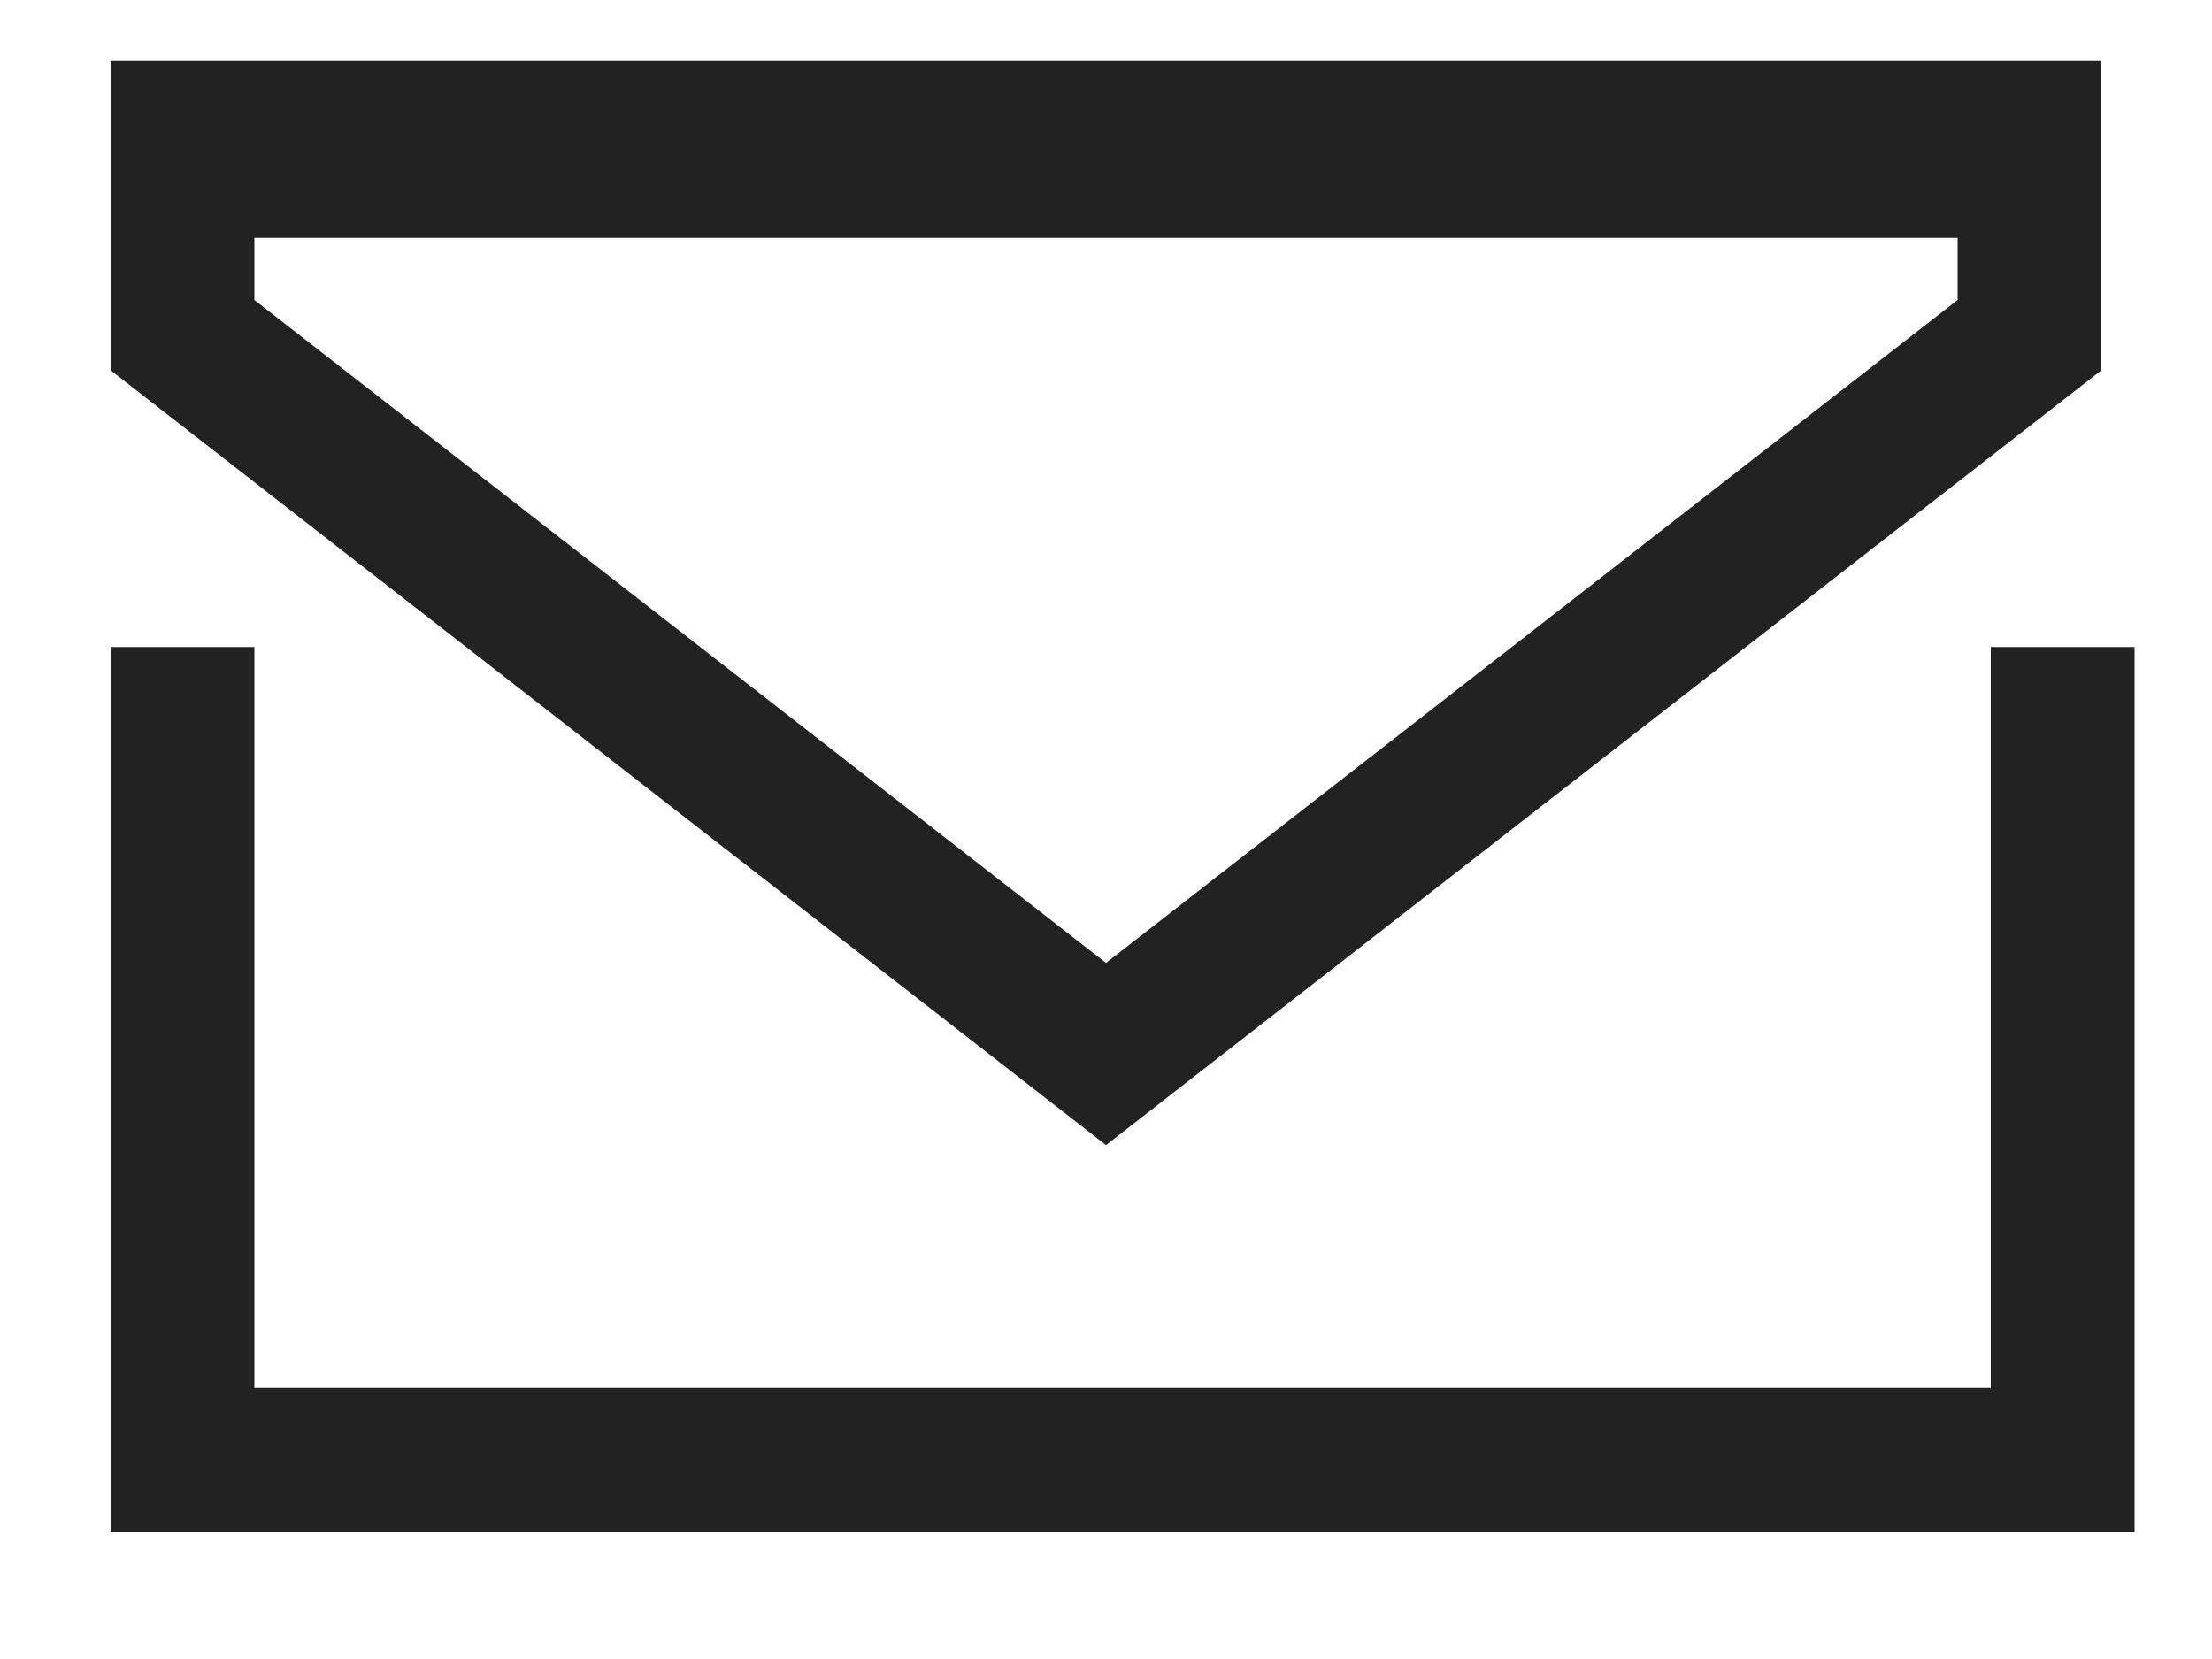
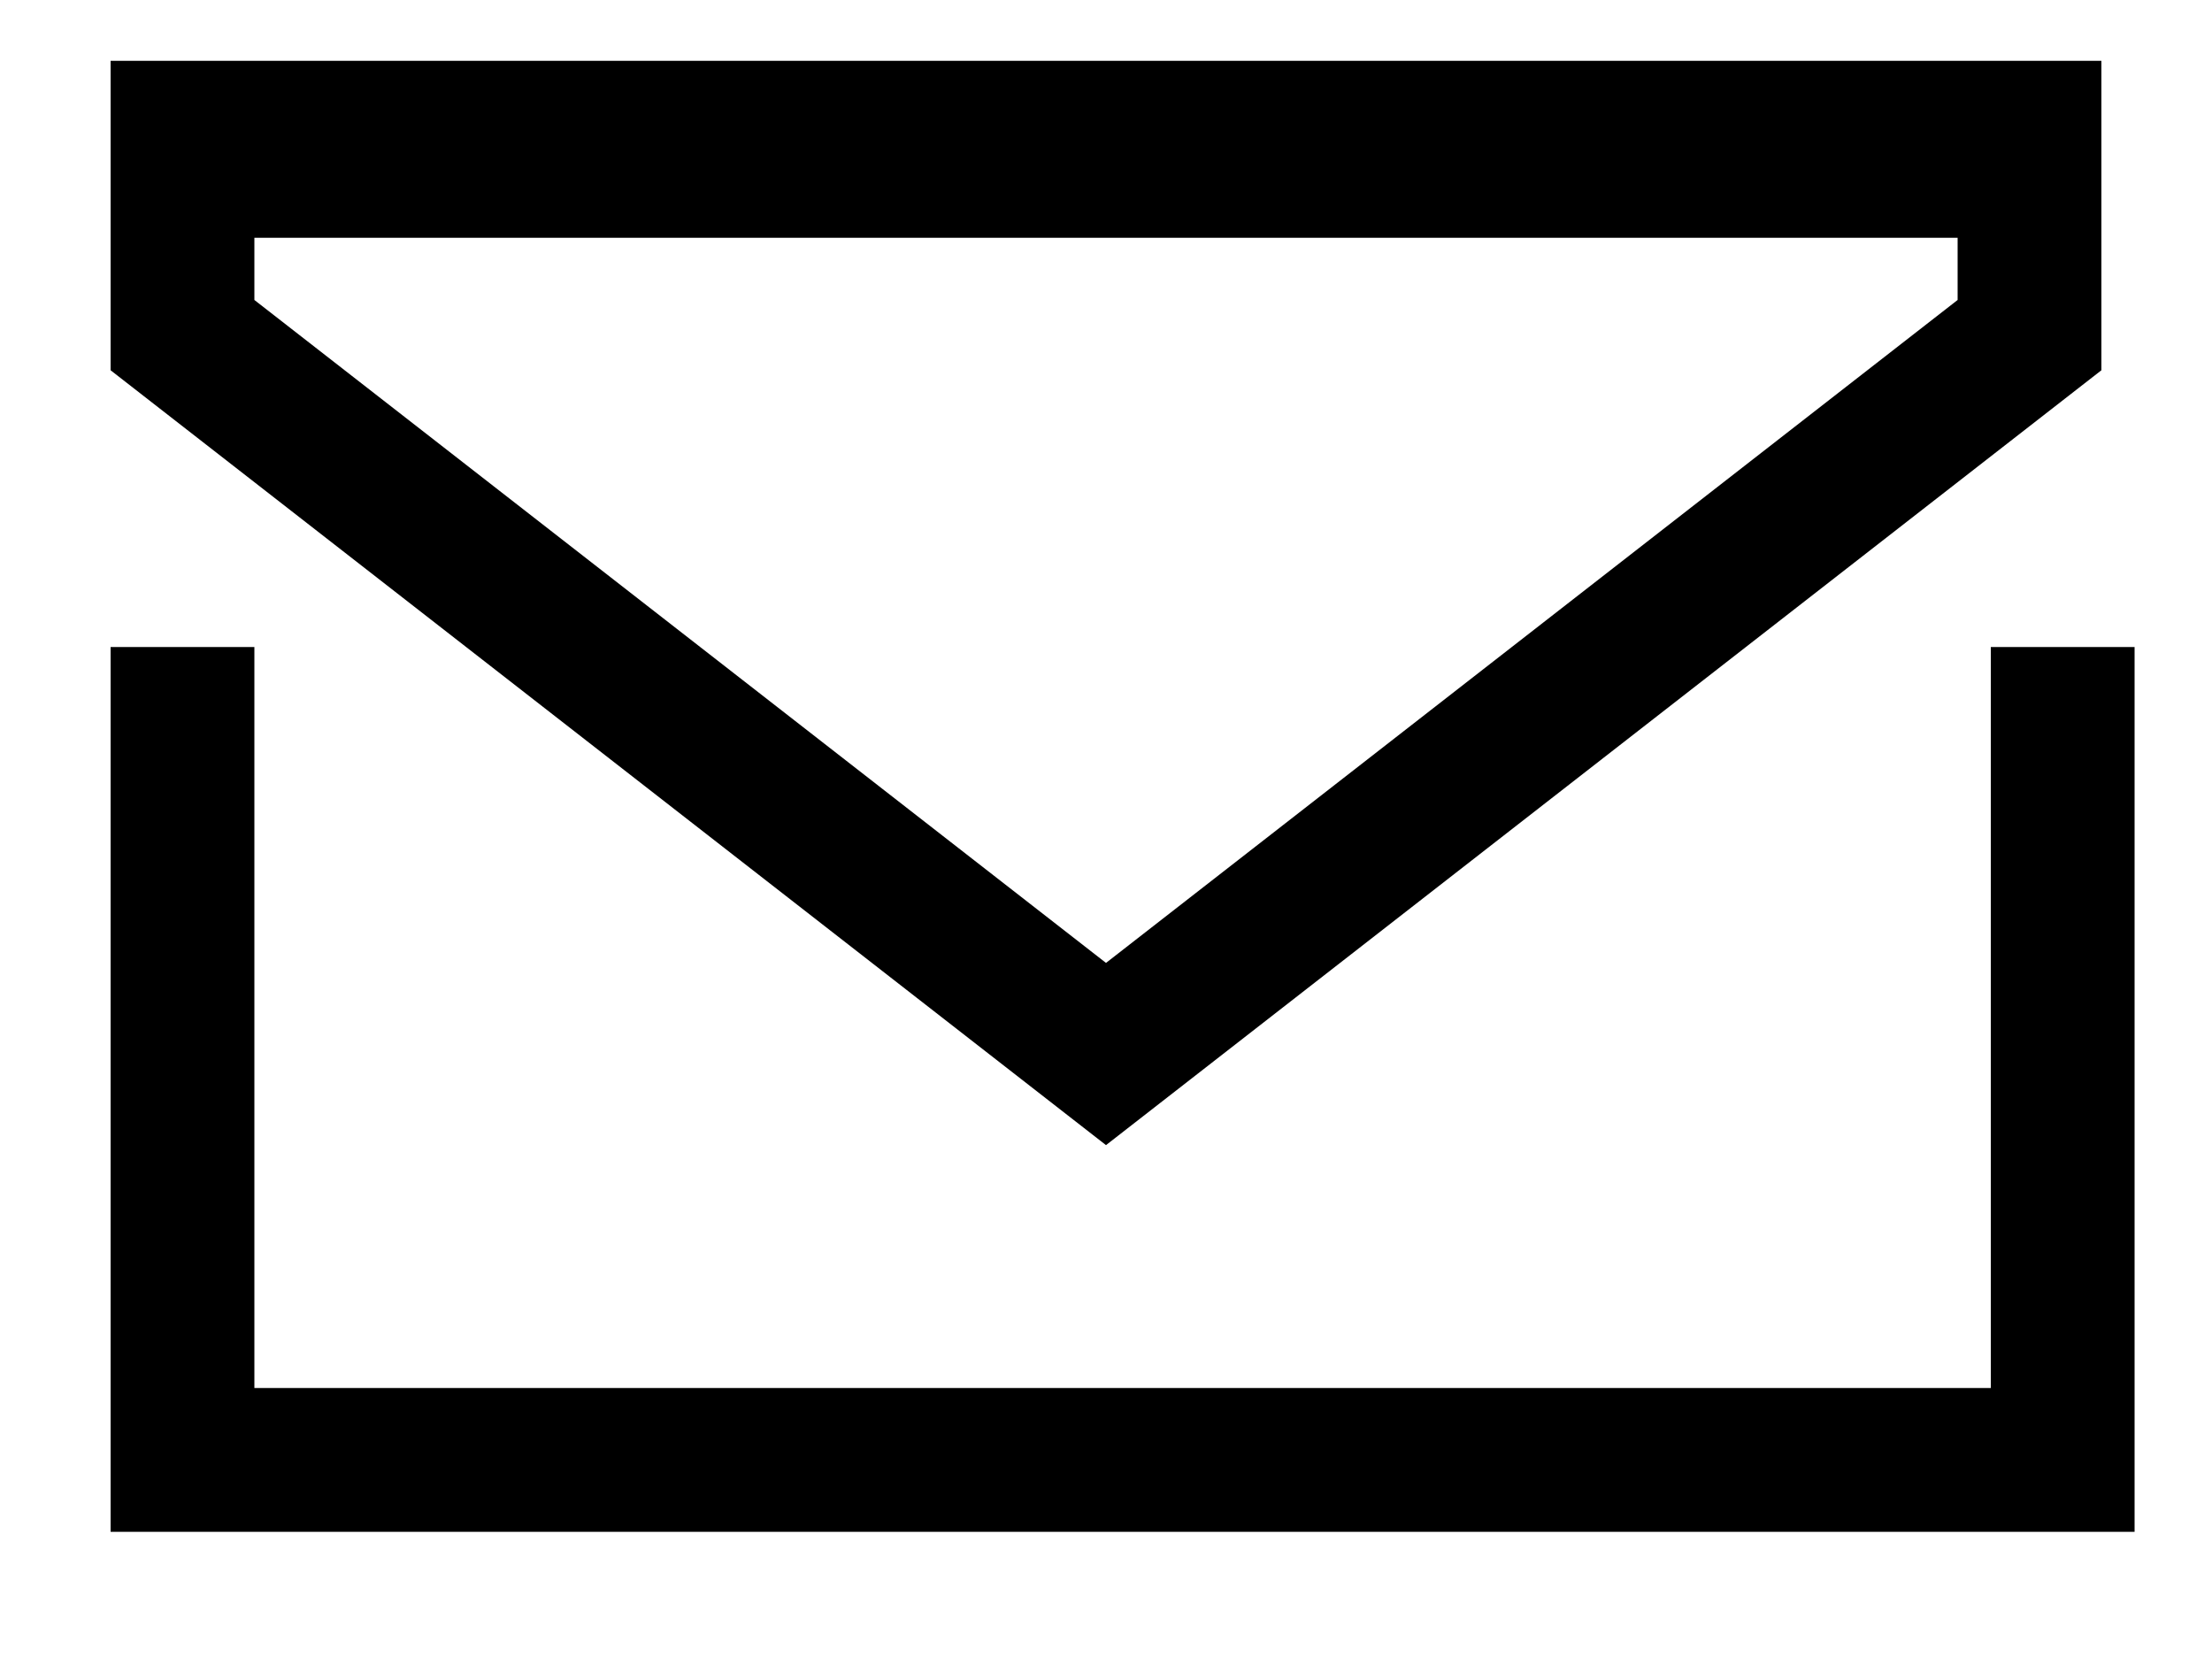
<svg xmlns="http://www.w3.org/2000/svg" width="20" height="15" fill="none">
-   <path stroke="#222" stroke-width="1.3" d="M1.65 5.85v8M18.65 5.85v8M1 13.2h18M1 1.2h18M18.35 3.03 10 9.53l-8.35-6.5V1.5h16.7v1.53Z" />
+   <path stroke="currentColor" stroke-width="1.3" d="M1.65 5.85v8M18.65 5.85v8M1 13.2h18M1 1.2h18M18.35 3.03 10 9.53l-8.35-6.5V1.5h16.7v1.53Z" />
</svg>
